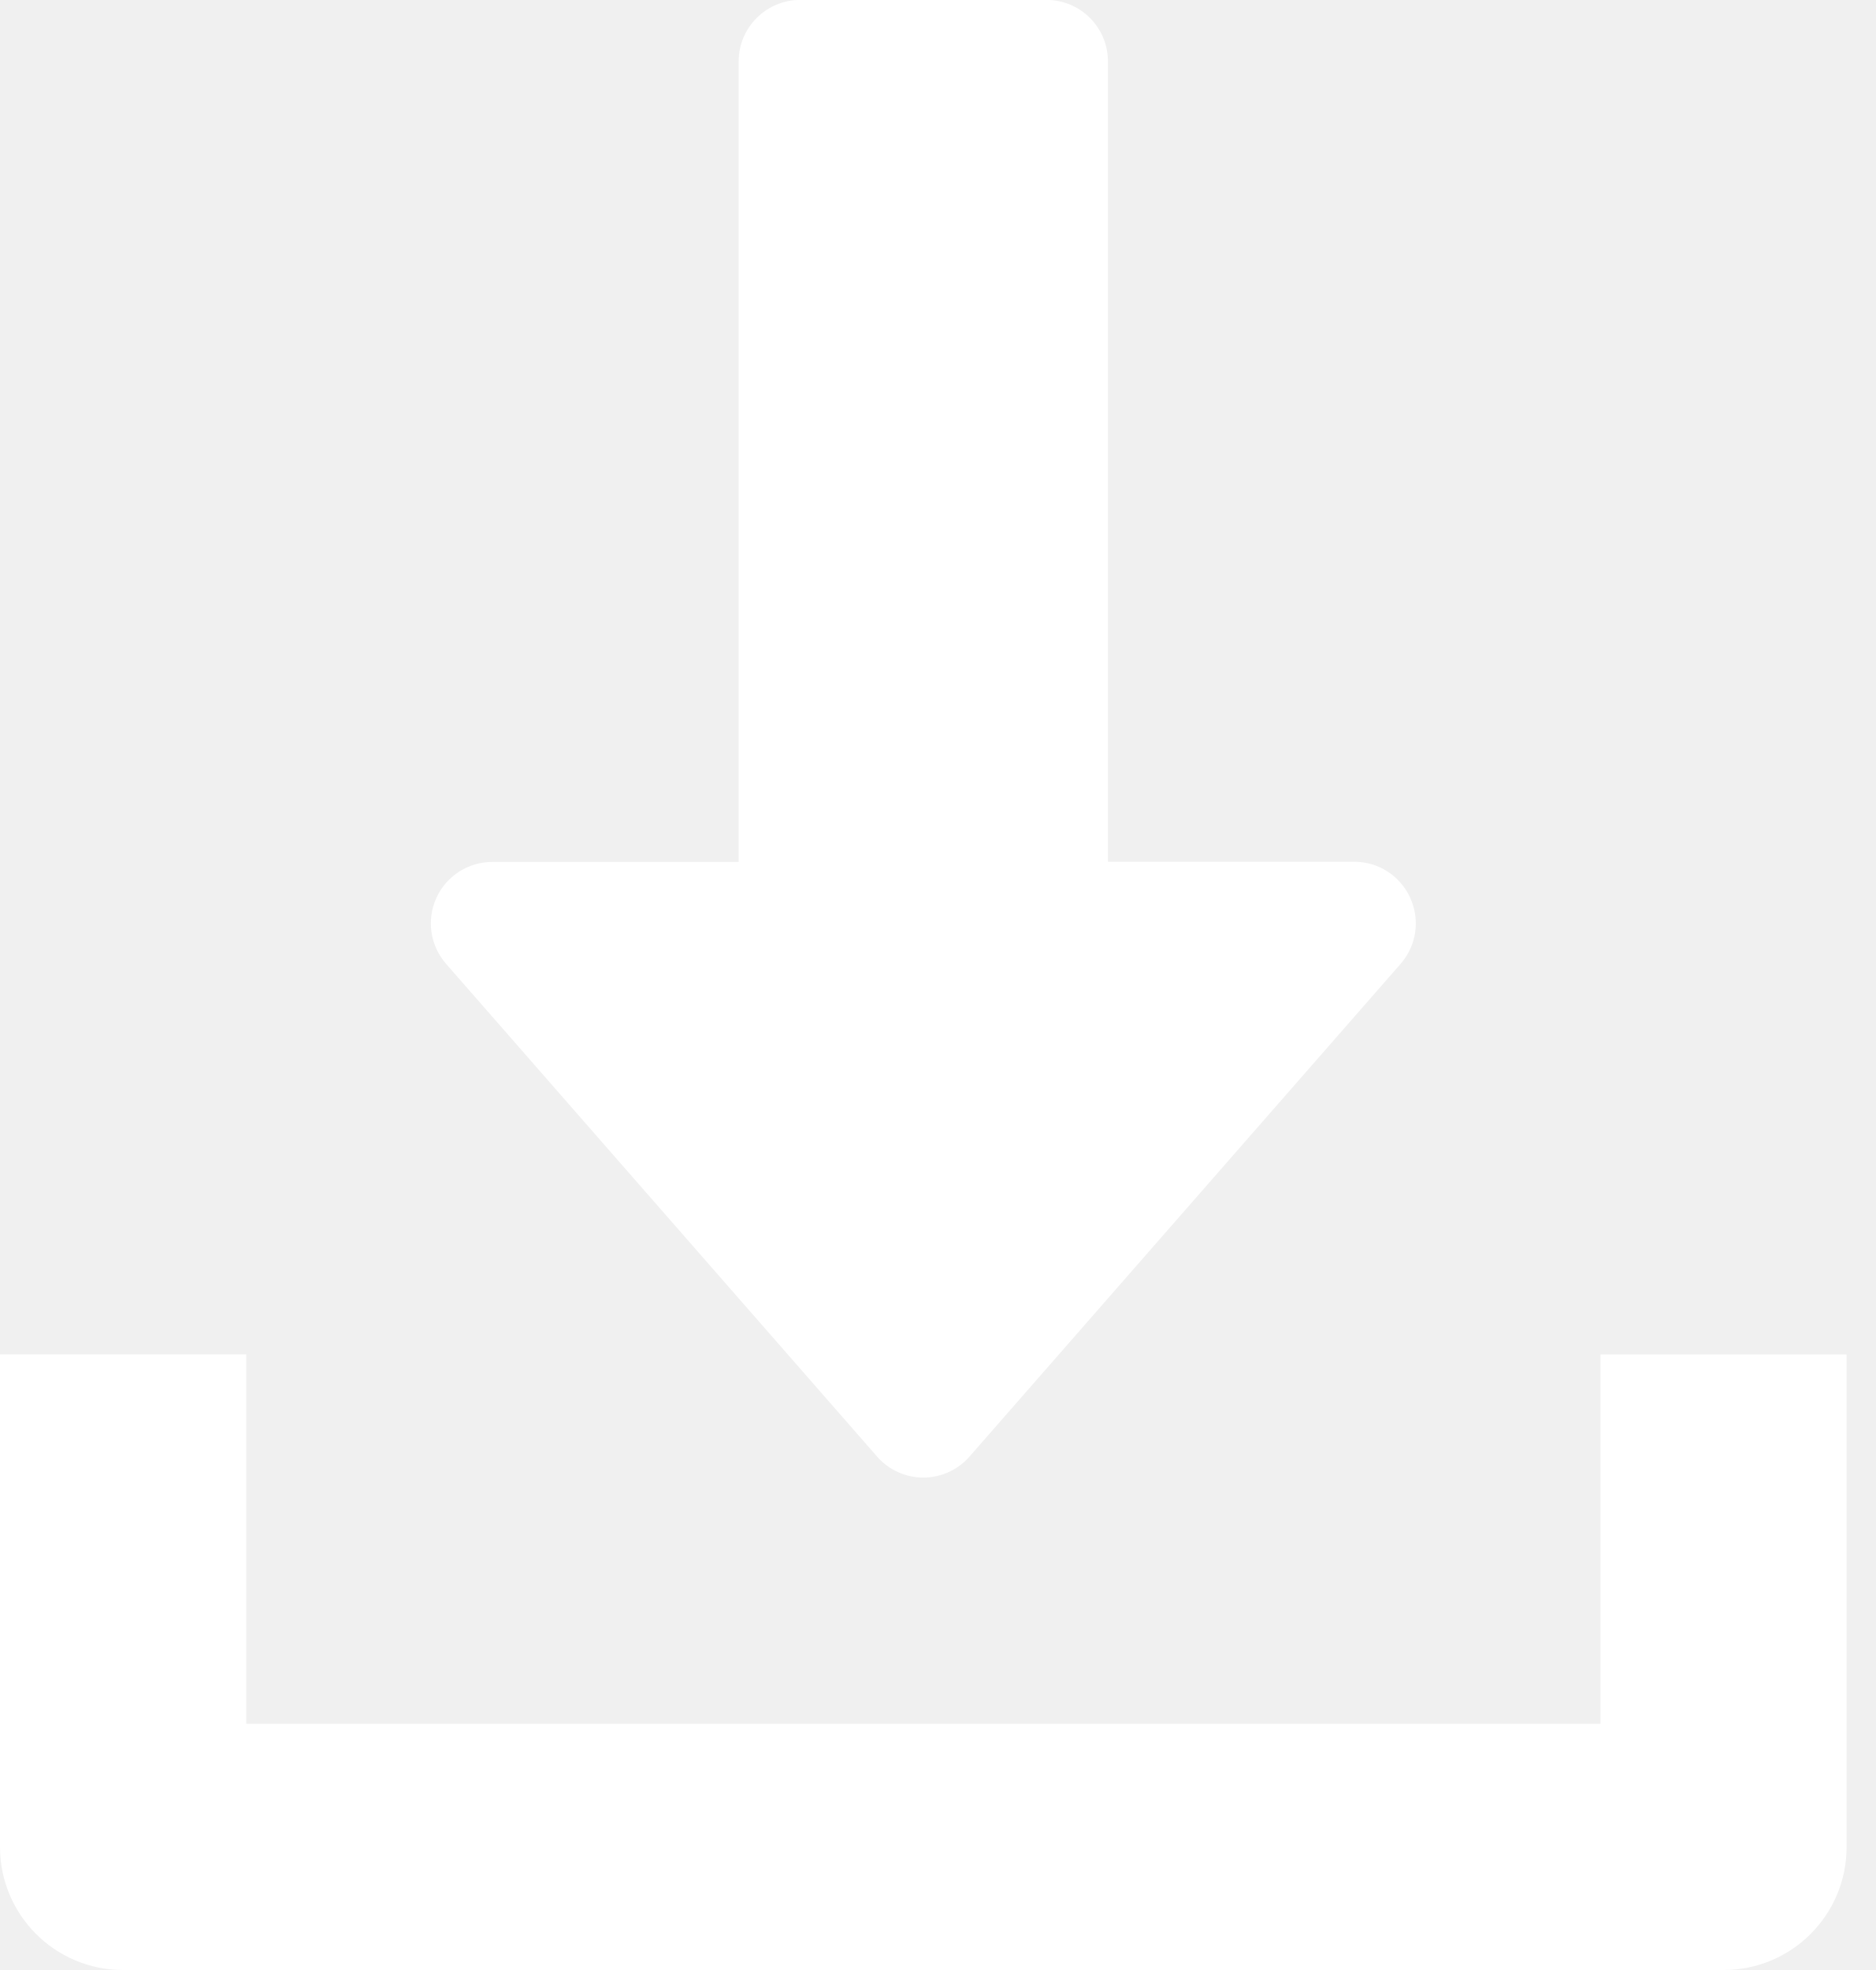
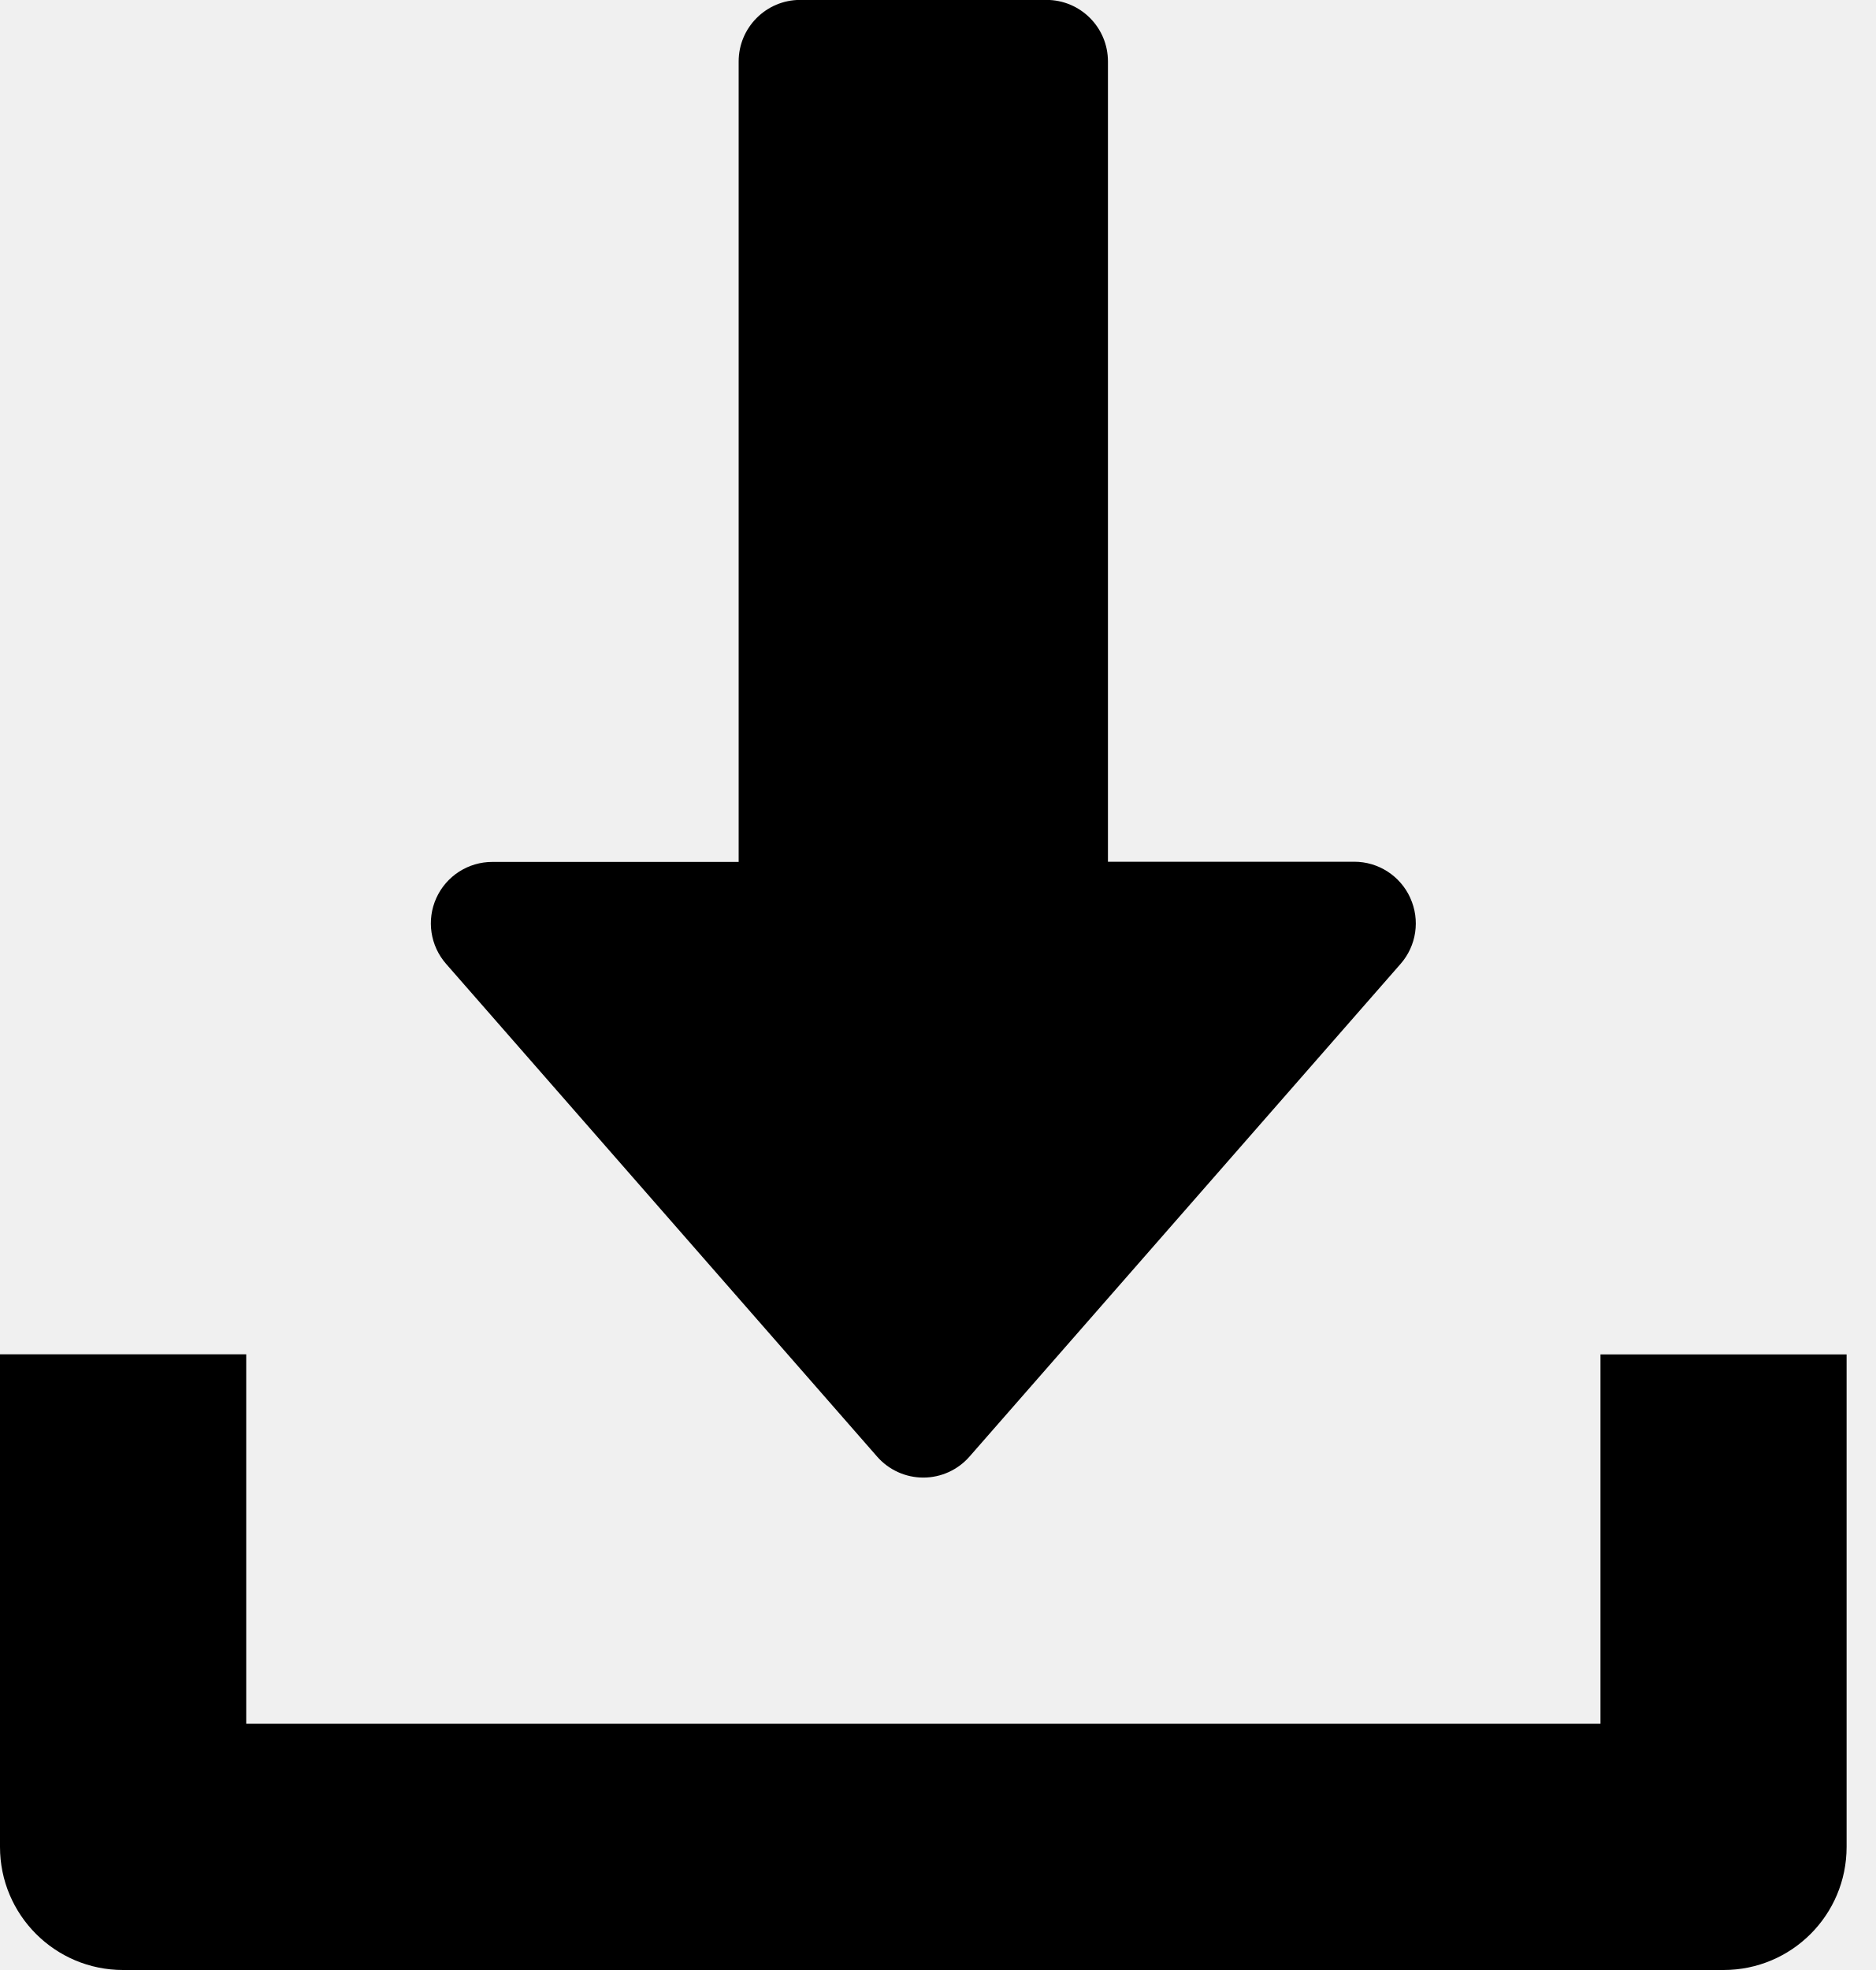
<svg xmlns="http://www.w3.org/2000/svg" width="20" height="21" viewBox="0 0 20 21">
-   <path fill="#FFF" fill-rule="nonzero" d="M15.035 9.572a.654.654 0 0 1-.104.704l-4.594 5.25a.654.654 0 0 1-.987 0l-4.593-5.25a.655.655 0 0 1 .493-1.088h2.625V.655c0-.362.294-.656.656-.656h2.625c.363 0 .656.294.656.656v8.531h2.626c.257 0 .49.15.597.385zm2.027 4.866h2.625v5.25c0 .725-.586 1.312-1.312 1.312H1.312A1.312 1.312 0 0 1 0 19.687v-5.25h2.625v3.938h14.438v-3.938z" />
+   <path fill-rule="nonzero" d="M15.035 9.572a.654.654 0 0 1-.104.704l-4.594 5.25a.654.654 0 0 1-.987 0l-4.593-5.25a.655.655 0 0 1 .493-1.088h2.625V.655c0-.362.294-.656.656-.656h2.625c.363 0 .656.294.656.656v8.531h2.626c.257 0 .49.15.597.385zm2.027 4.866h2.625v5.25c0 .725-.586 1.312-1.312 1.312H1.312A1.312 1.312 0 0 1 0 19.687v-5.25h2.625v3.938h14.438v-3.938z" />
</svg>
